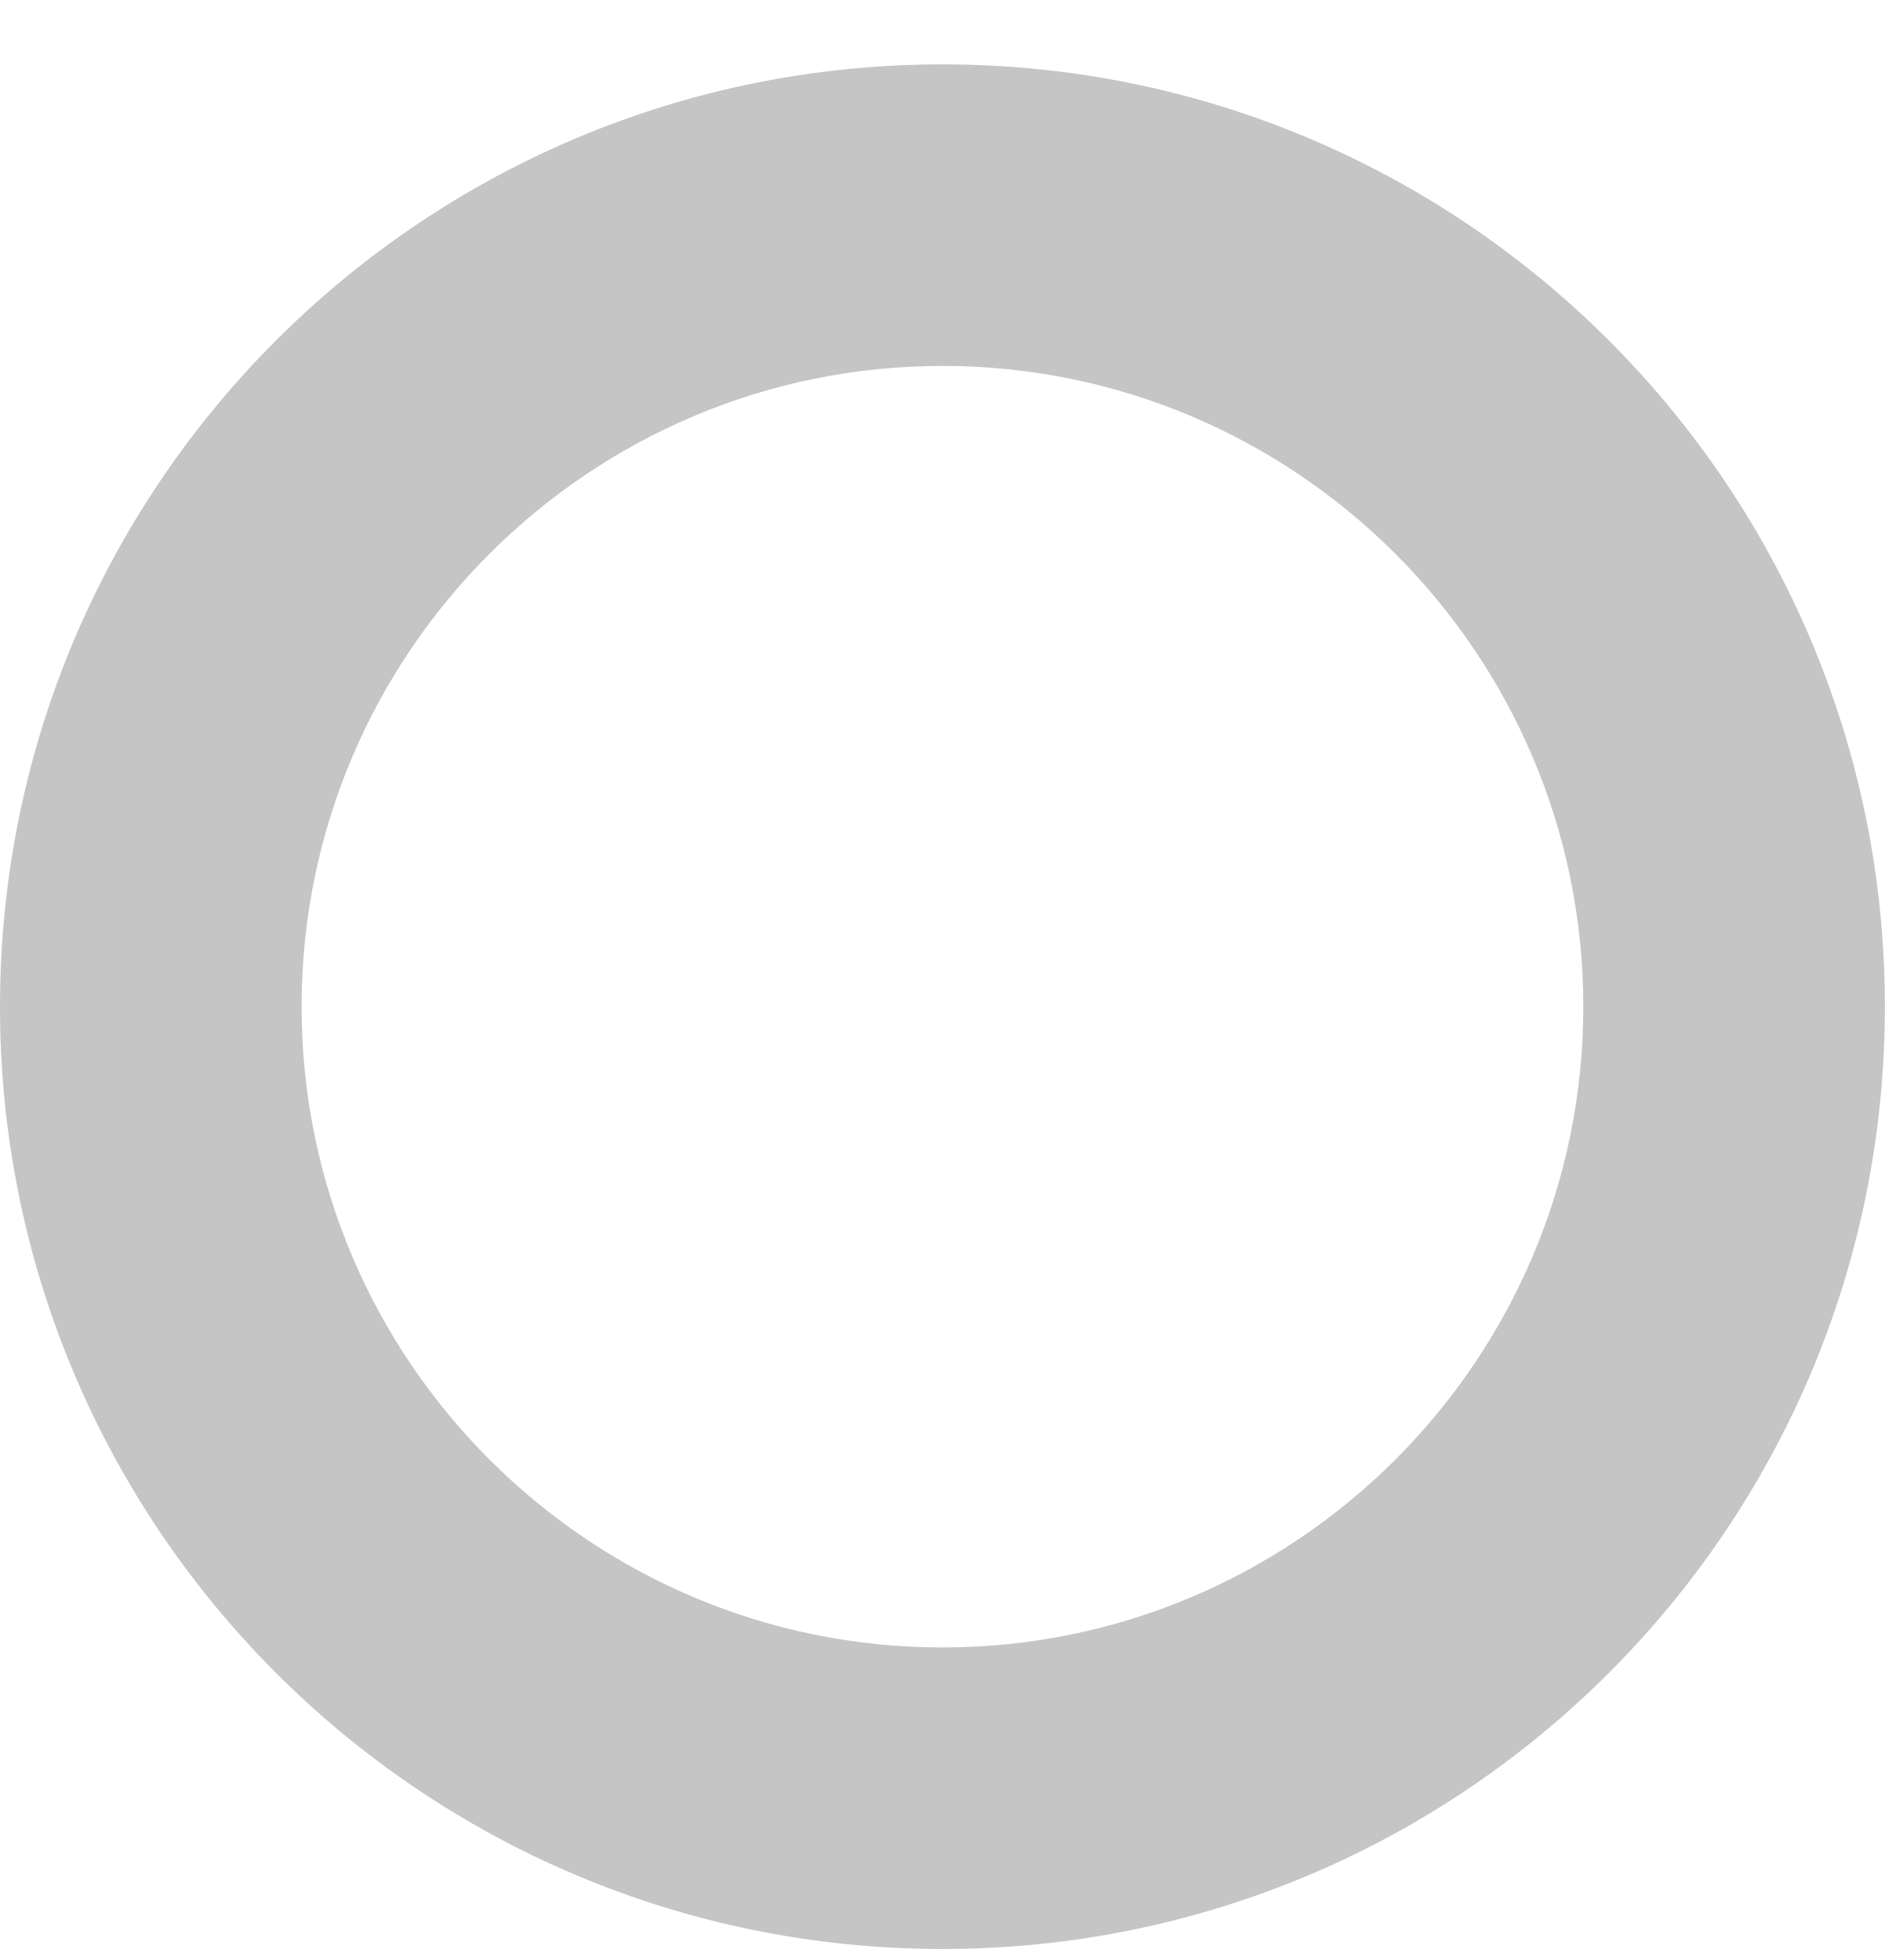
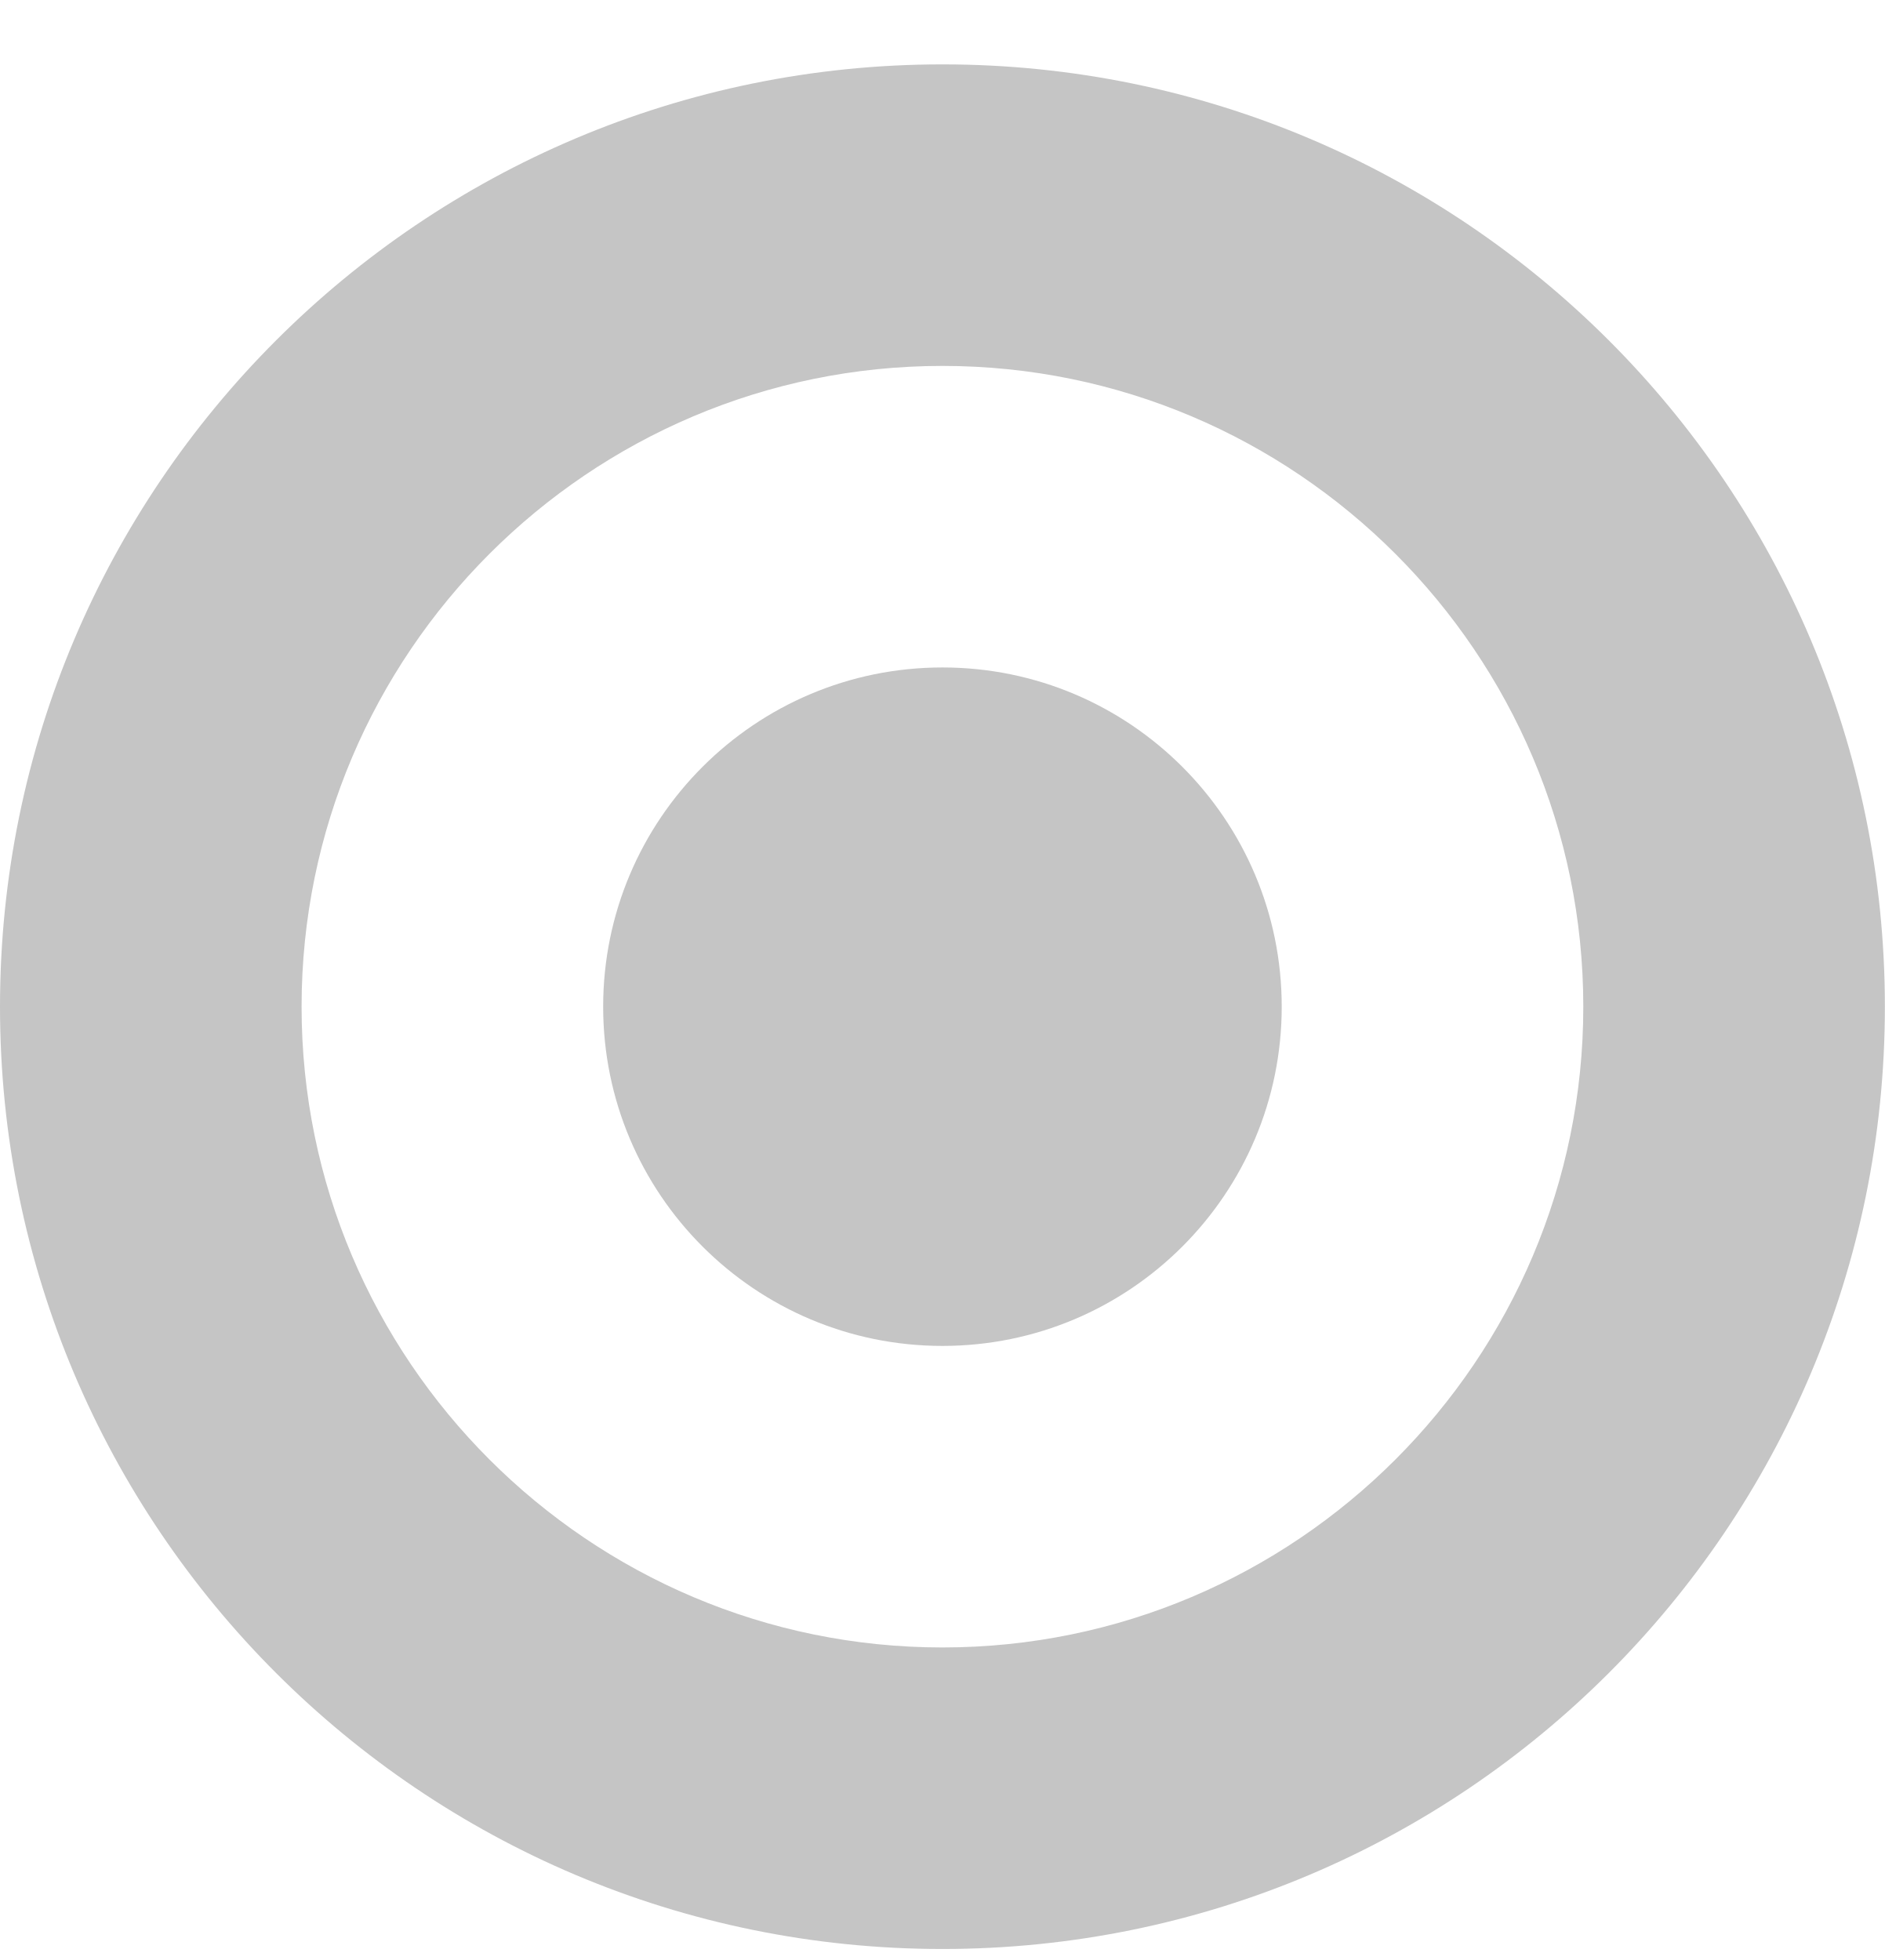
<svg xmlns="http://www.w3.org/2000/svg" width="25" height="26" viewBox="0 0 25 26" fill="none">
  <path fill-rule="evenodd" clip-rule="evenodd" d="M0 13.354C0 6.451 5.597 0.854 12.5 0.854C19.403 0.854 25 6.451 25 13.354C25 20.257 19.403 25.854 12.5 25.854C5.597 25.854 0 20.257 0 13.354ZM21 13.354C21 8.667 17.187 4.854 12.5 4.854C7.813 4.854 4 8.667 4 13.354C4 18.041 7.813 21.854 12.5 21.854C17.187 21.854 21 18.041 21 13.354Z" fill="#C5C5C5" />
+   <path d="M12.5 17.854C14.985 17.854 17 15.839 17 13.354C17 10.869 14.985 8.854 12.5 8.854C10.015 8.854 8 10.869 8 13.354C8 15.839 10.015 17.854 12.5 17.854Z" fill="#C5C5C5" />
</svg>
